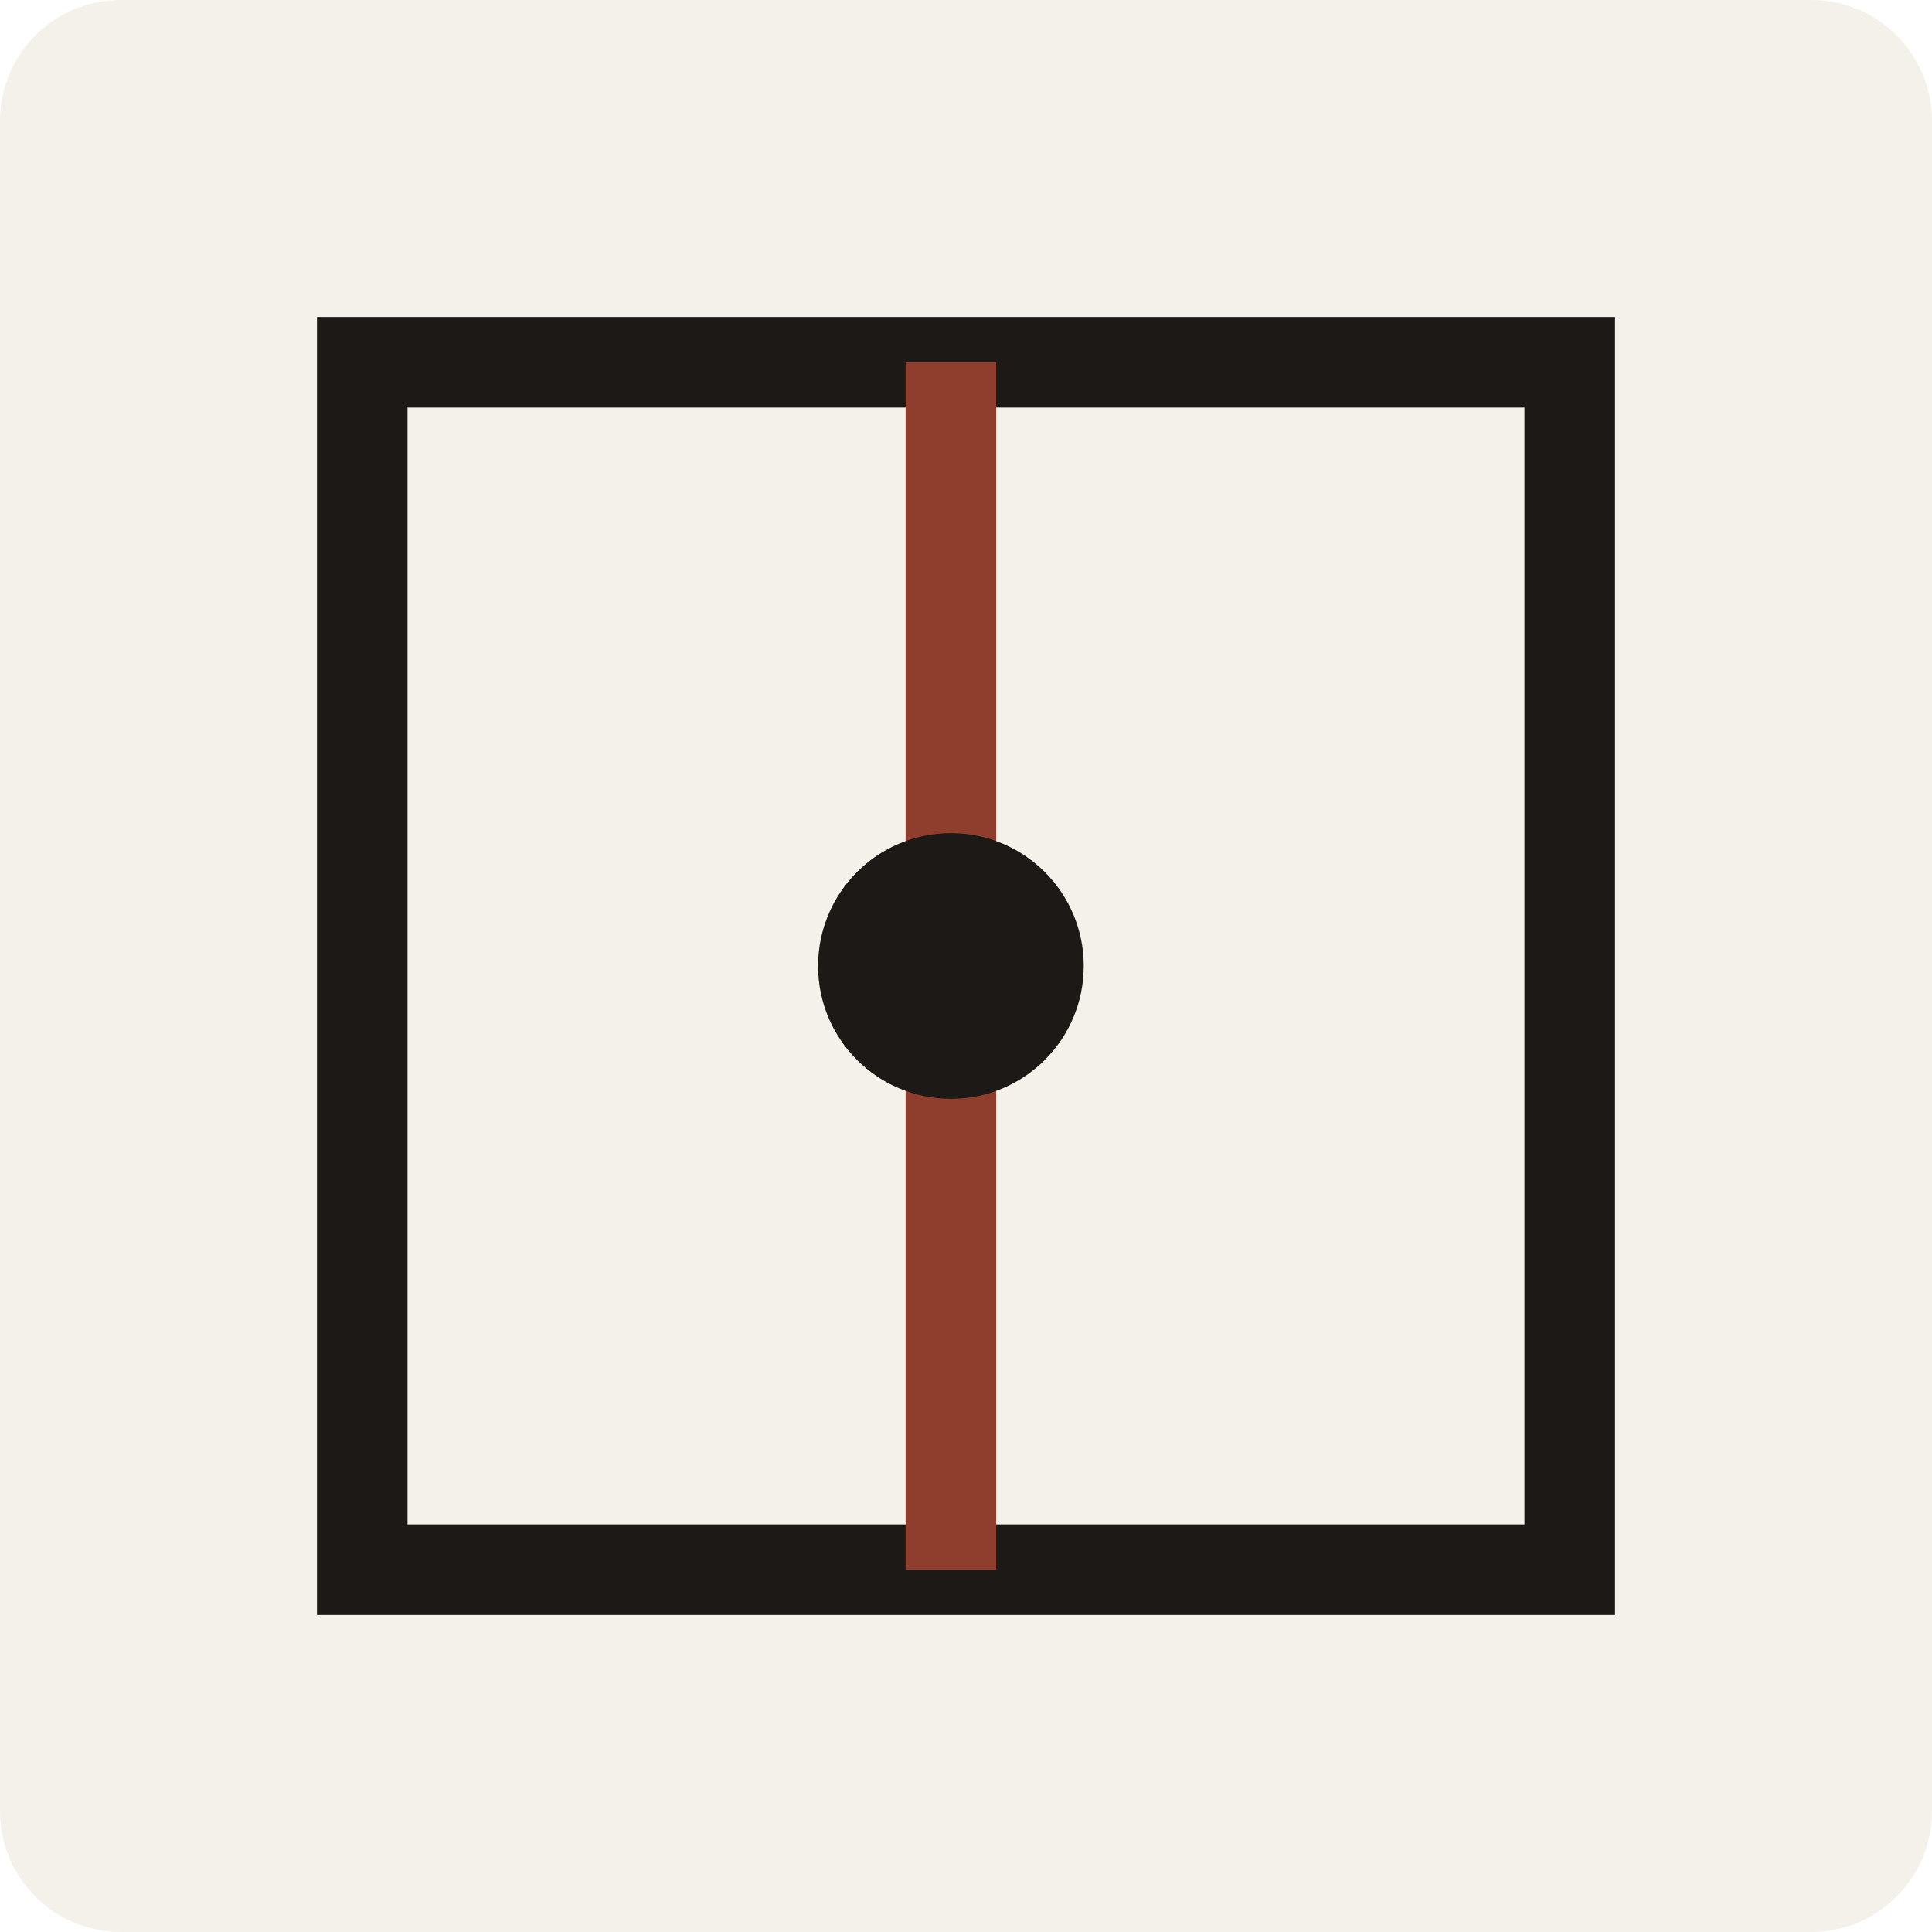
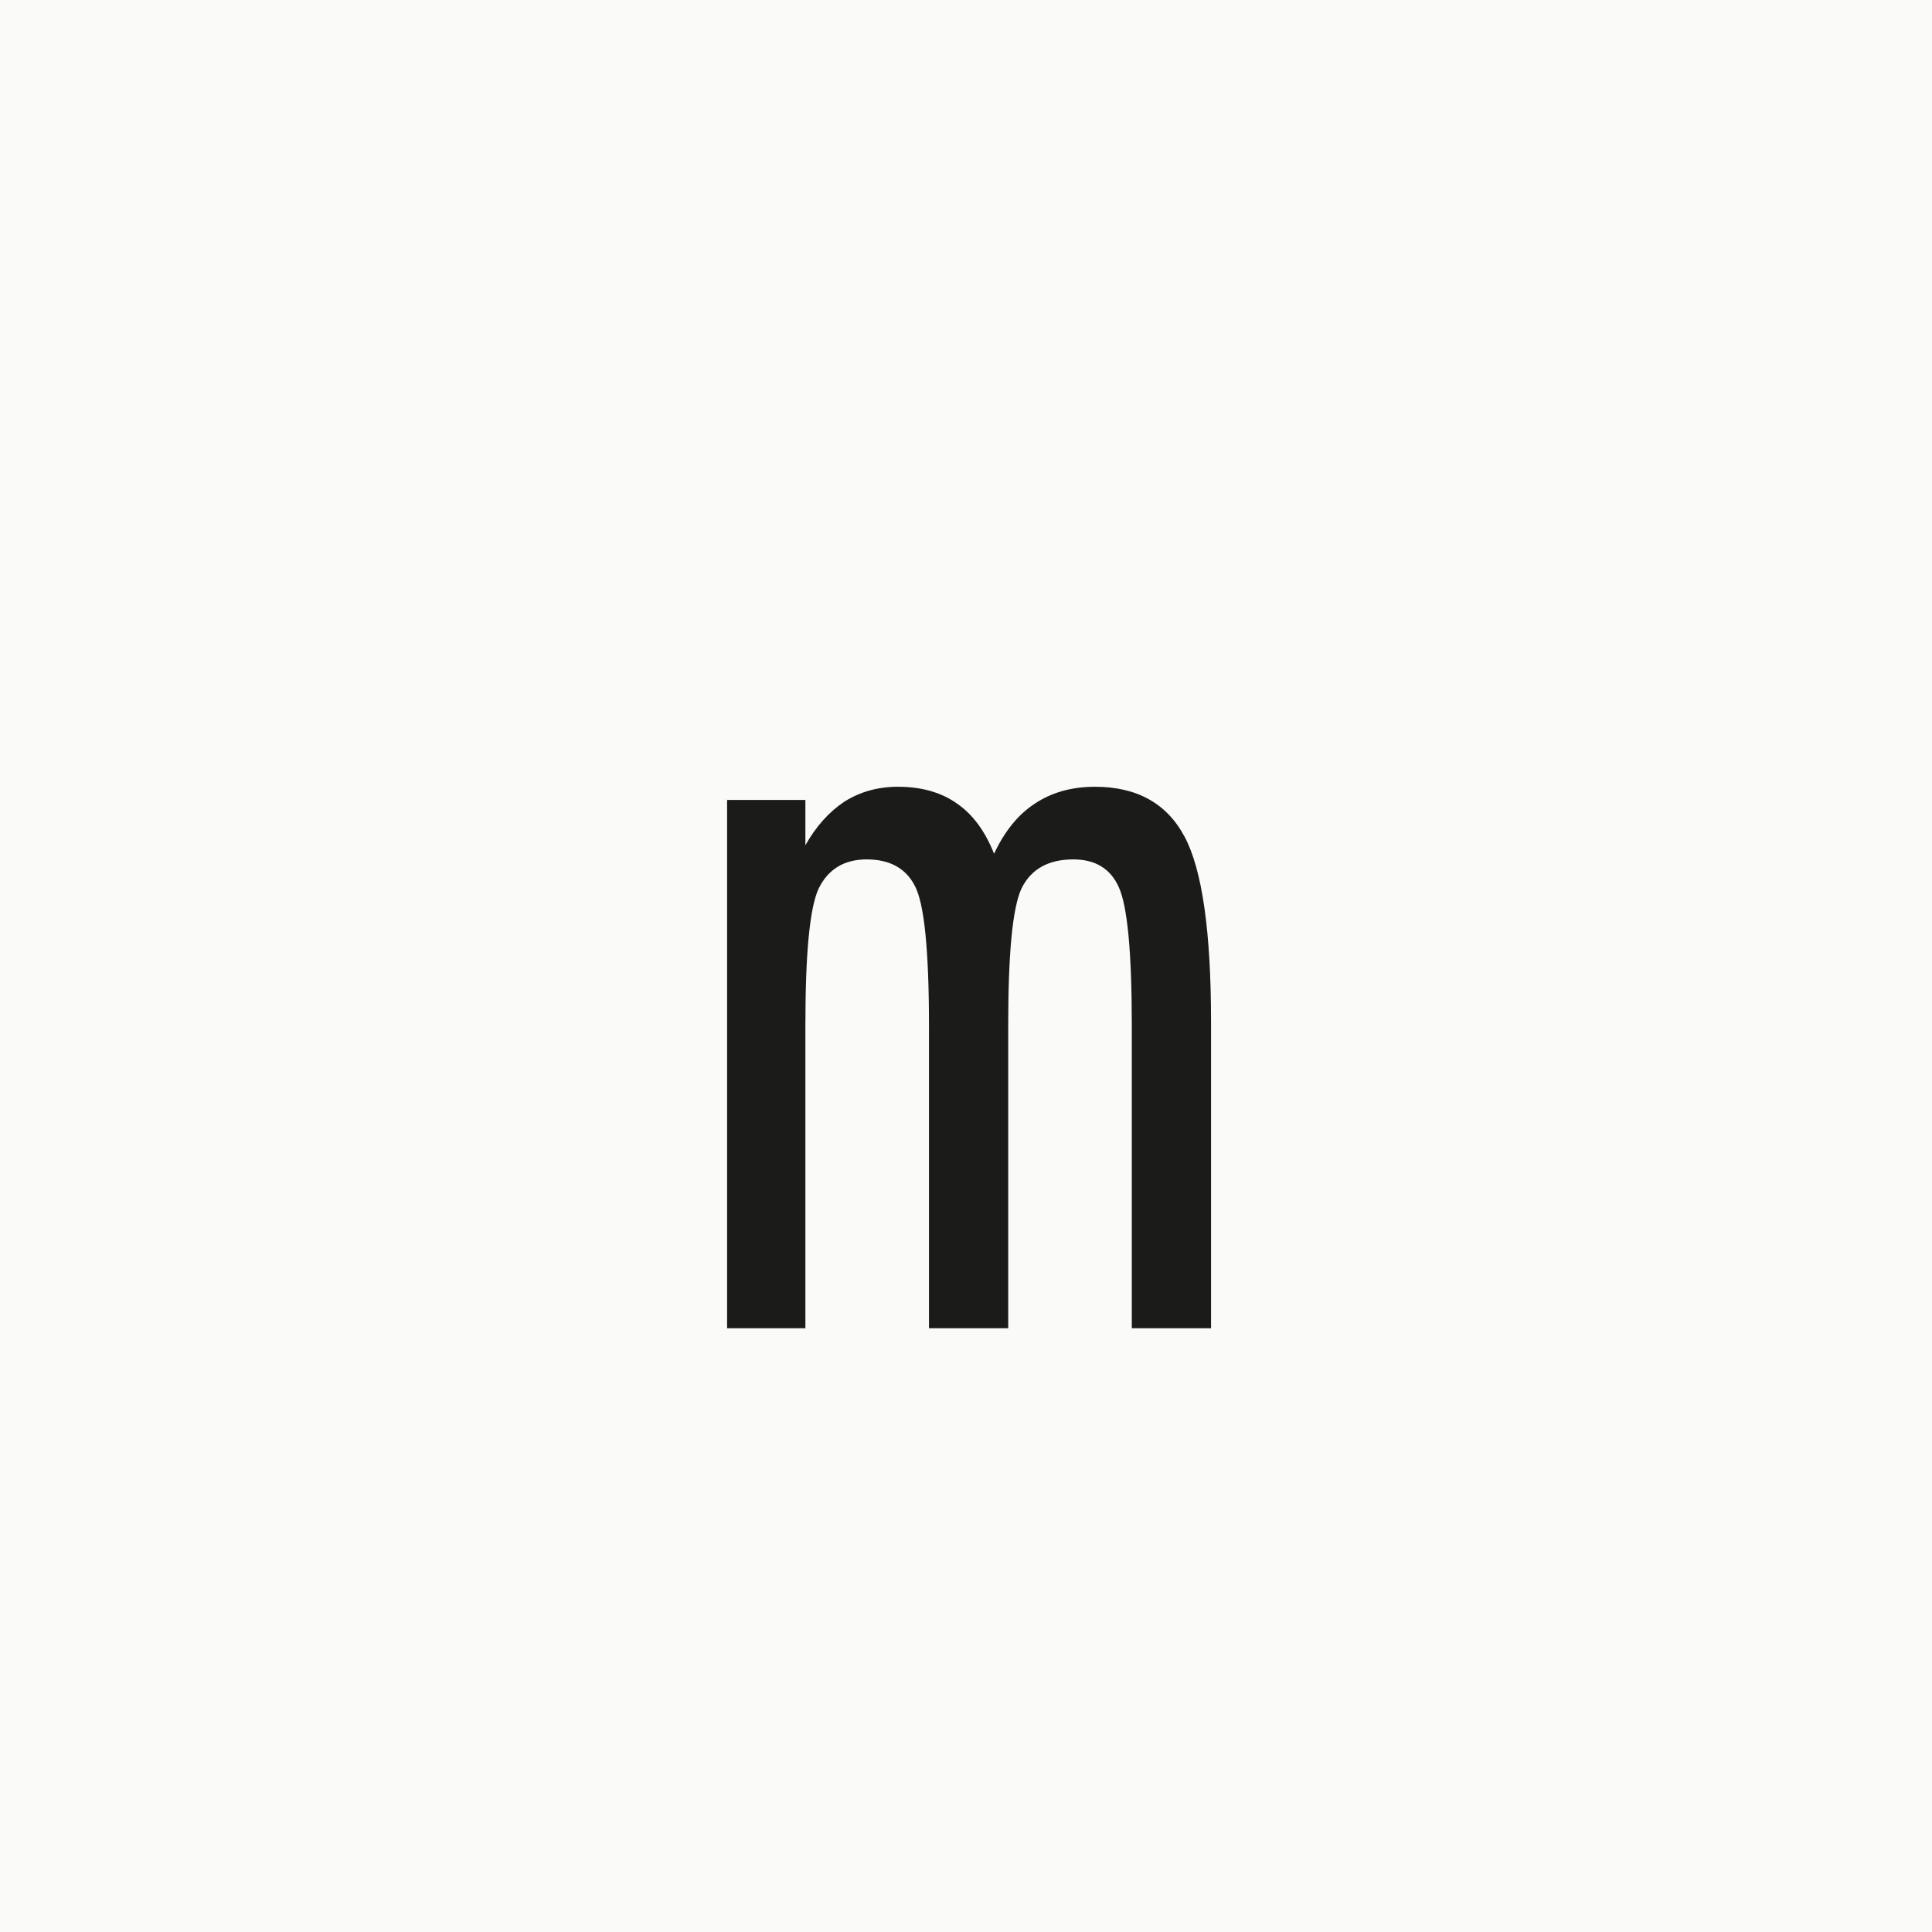
- <svg xmlns="http://www.w3.org/2000/svg" viewBox="0 0 32 32" fill="none">
-   <rect width="32" height="32" rx="2" fill="#f4f1ea" />
-   <rect x="6" y="6" width="20" height="20" stroke="#1c1917" stroke-width="1.5" />
-   <rect x="15" y="6" width="1.5" height="20" fill="#8f3d2c" />
-   <circle cx="15.75" cy="16" r="2.2" fill="#1c1917" />
+ <svg xmlns="http://www.w3.org/2000/svg" viewBox="0 0 32 32">
+   <rect width="32" height="32" fill="#fafaf8" />
+   <text x="16" y="22" text-anchor="middle" font-family="ui-monospace, monospace" font-size="16" fill="#1b1b19">m</text>
</svg>
